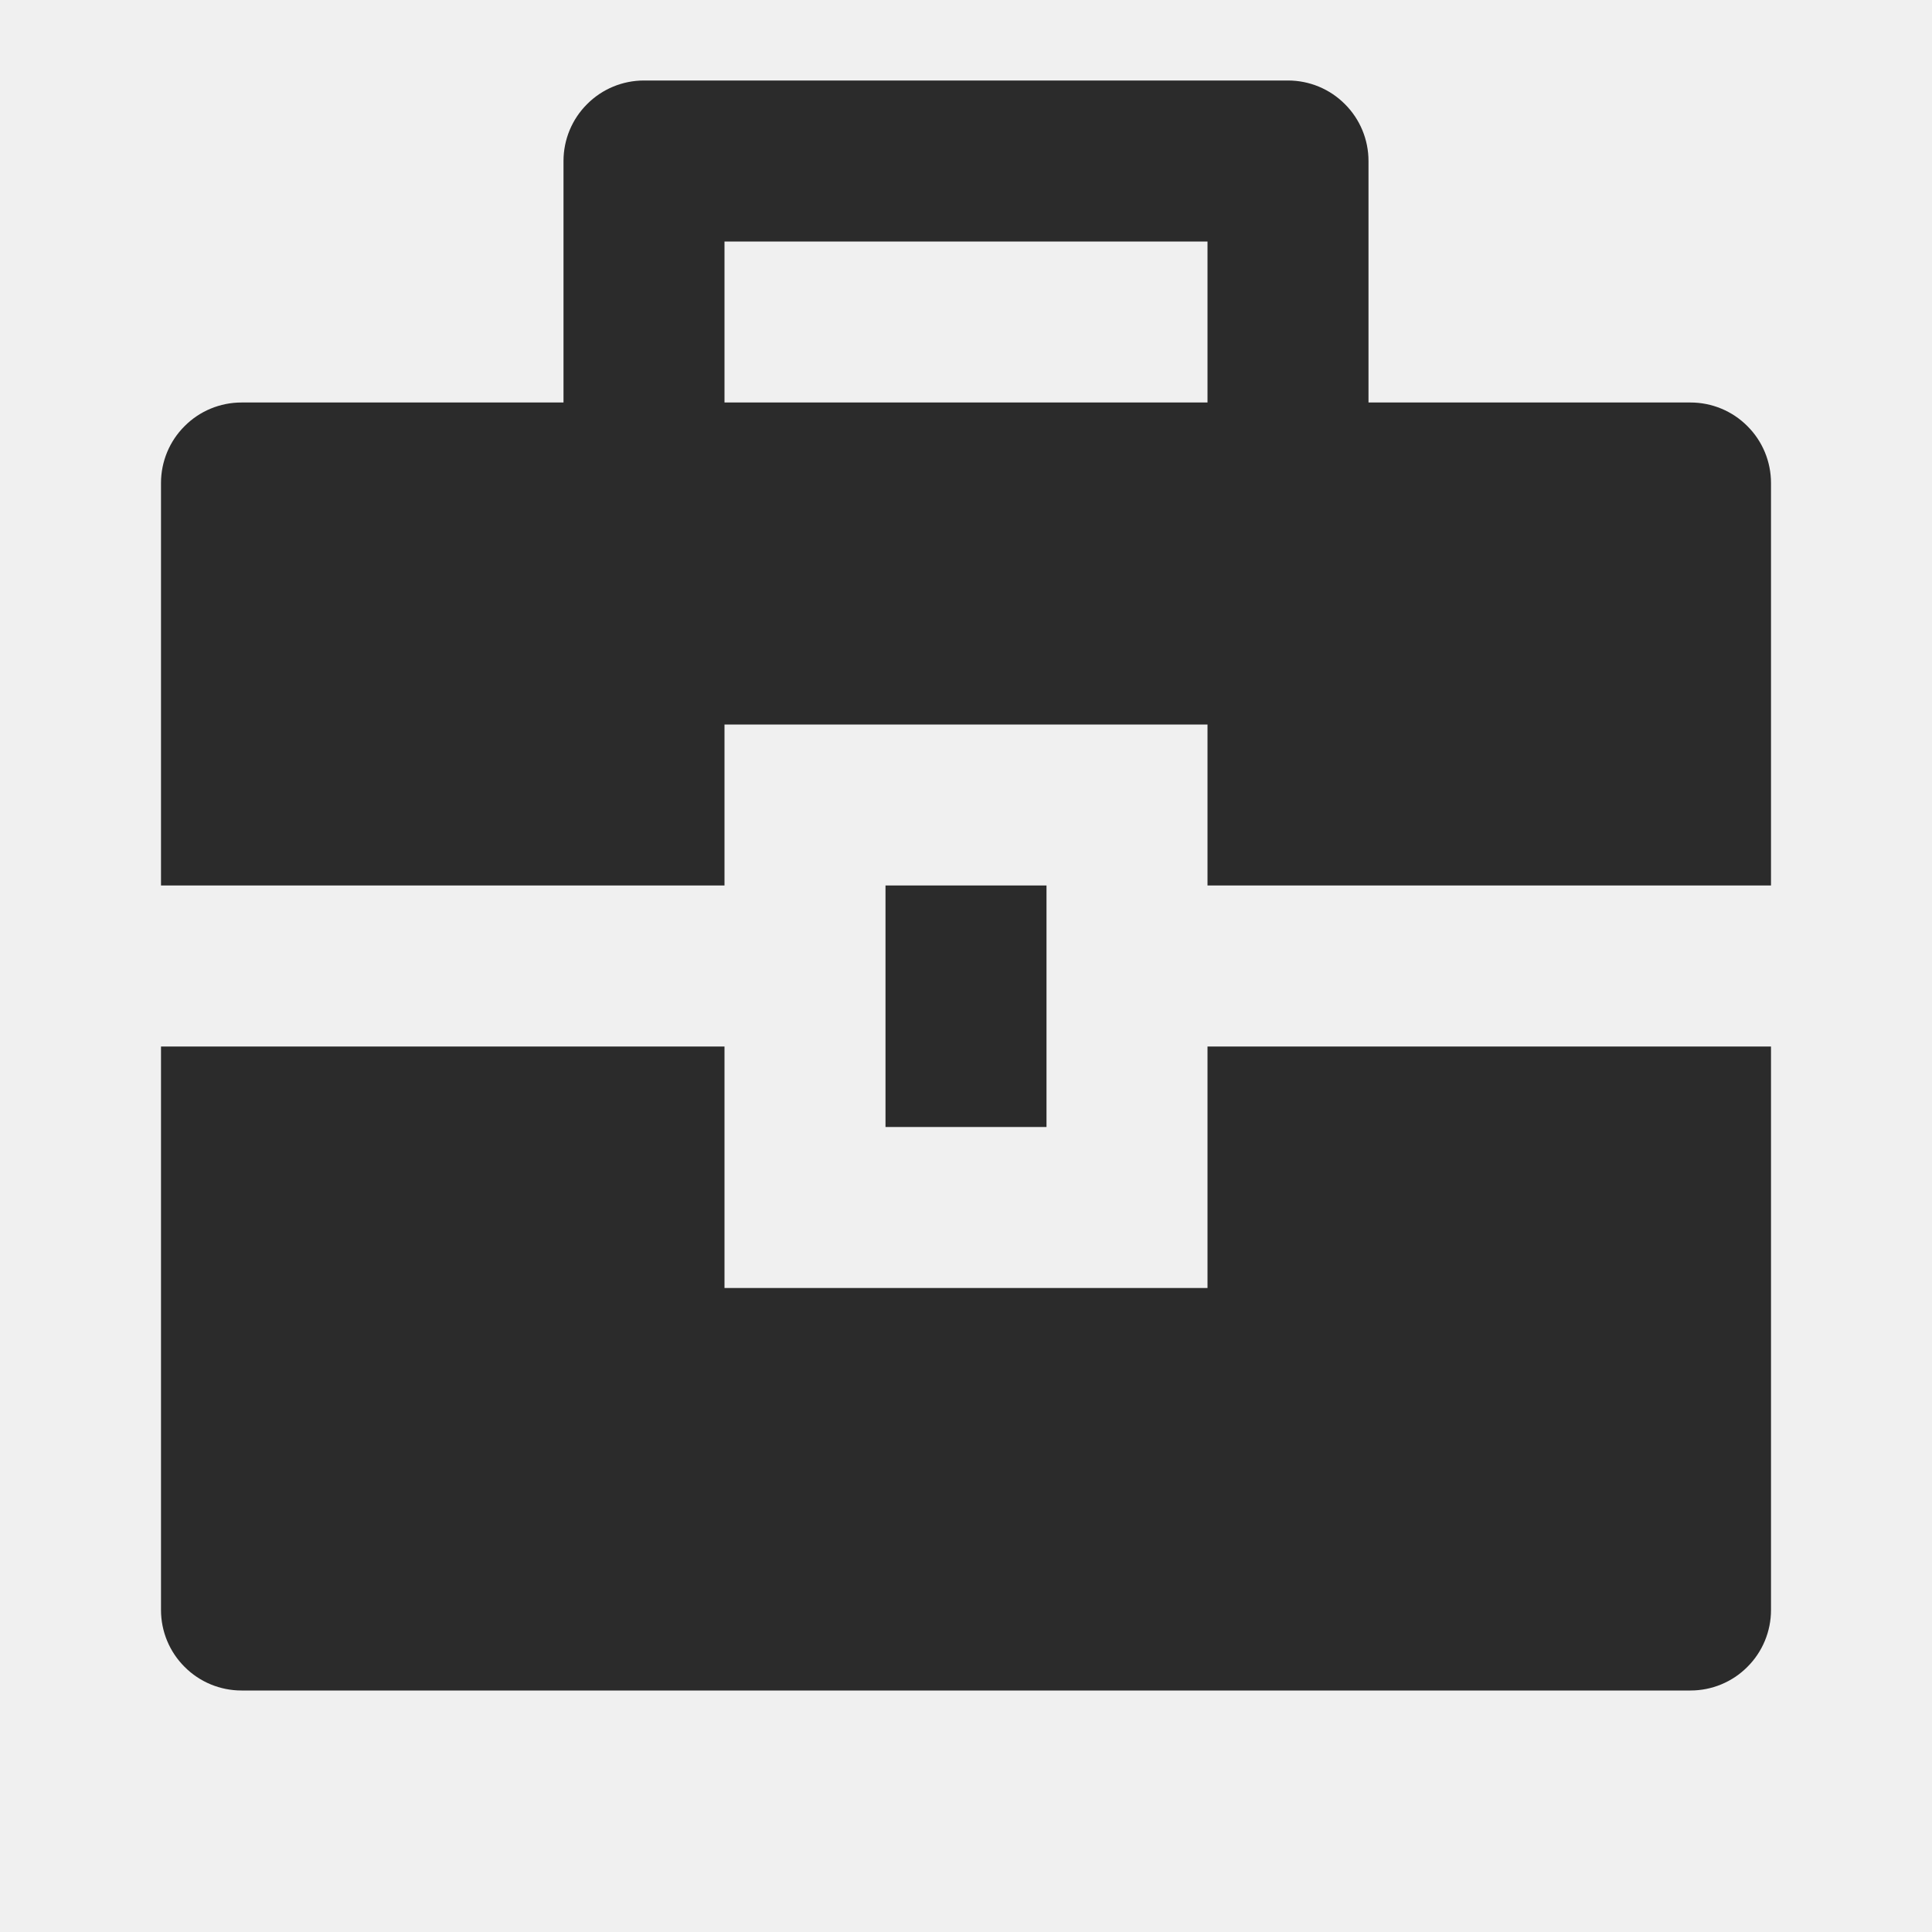
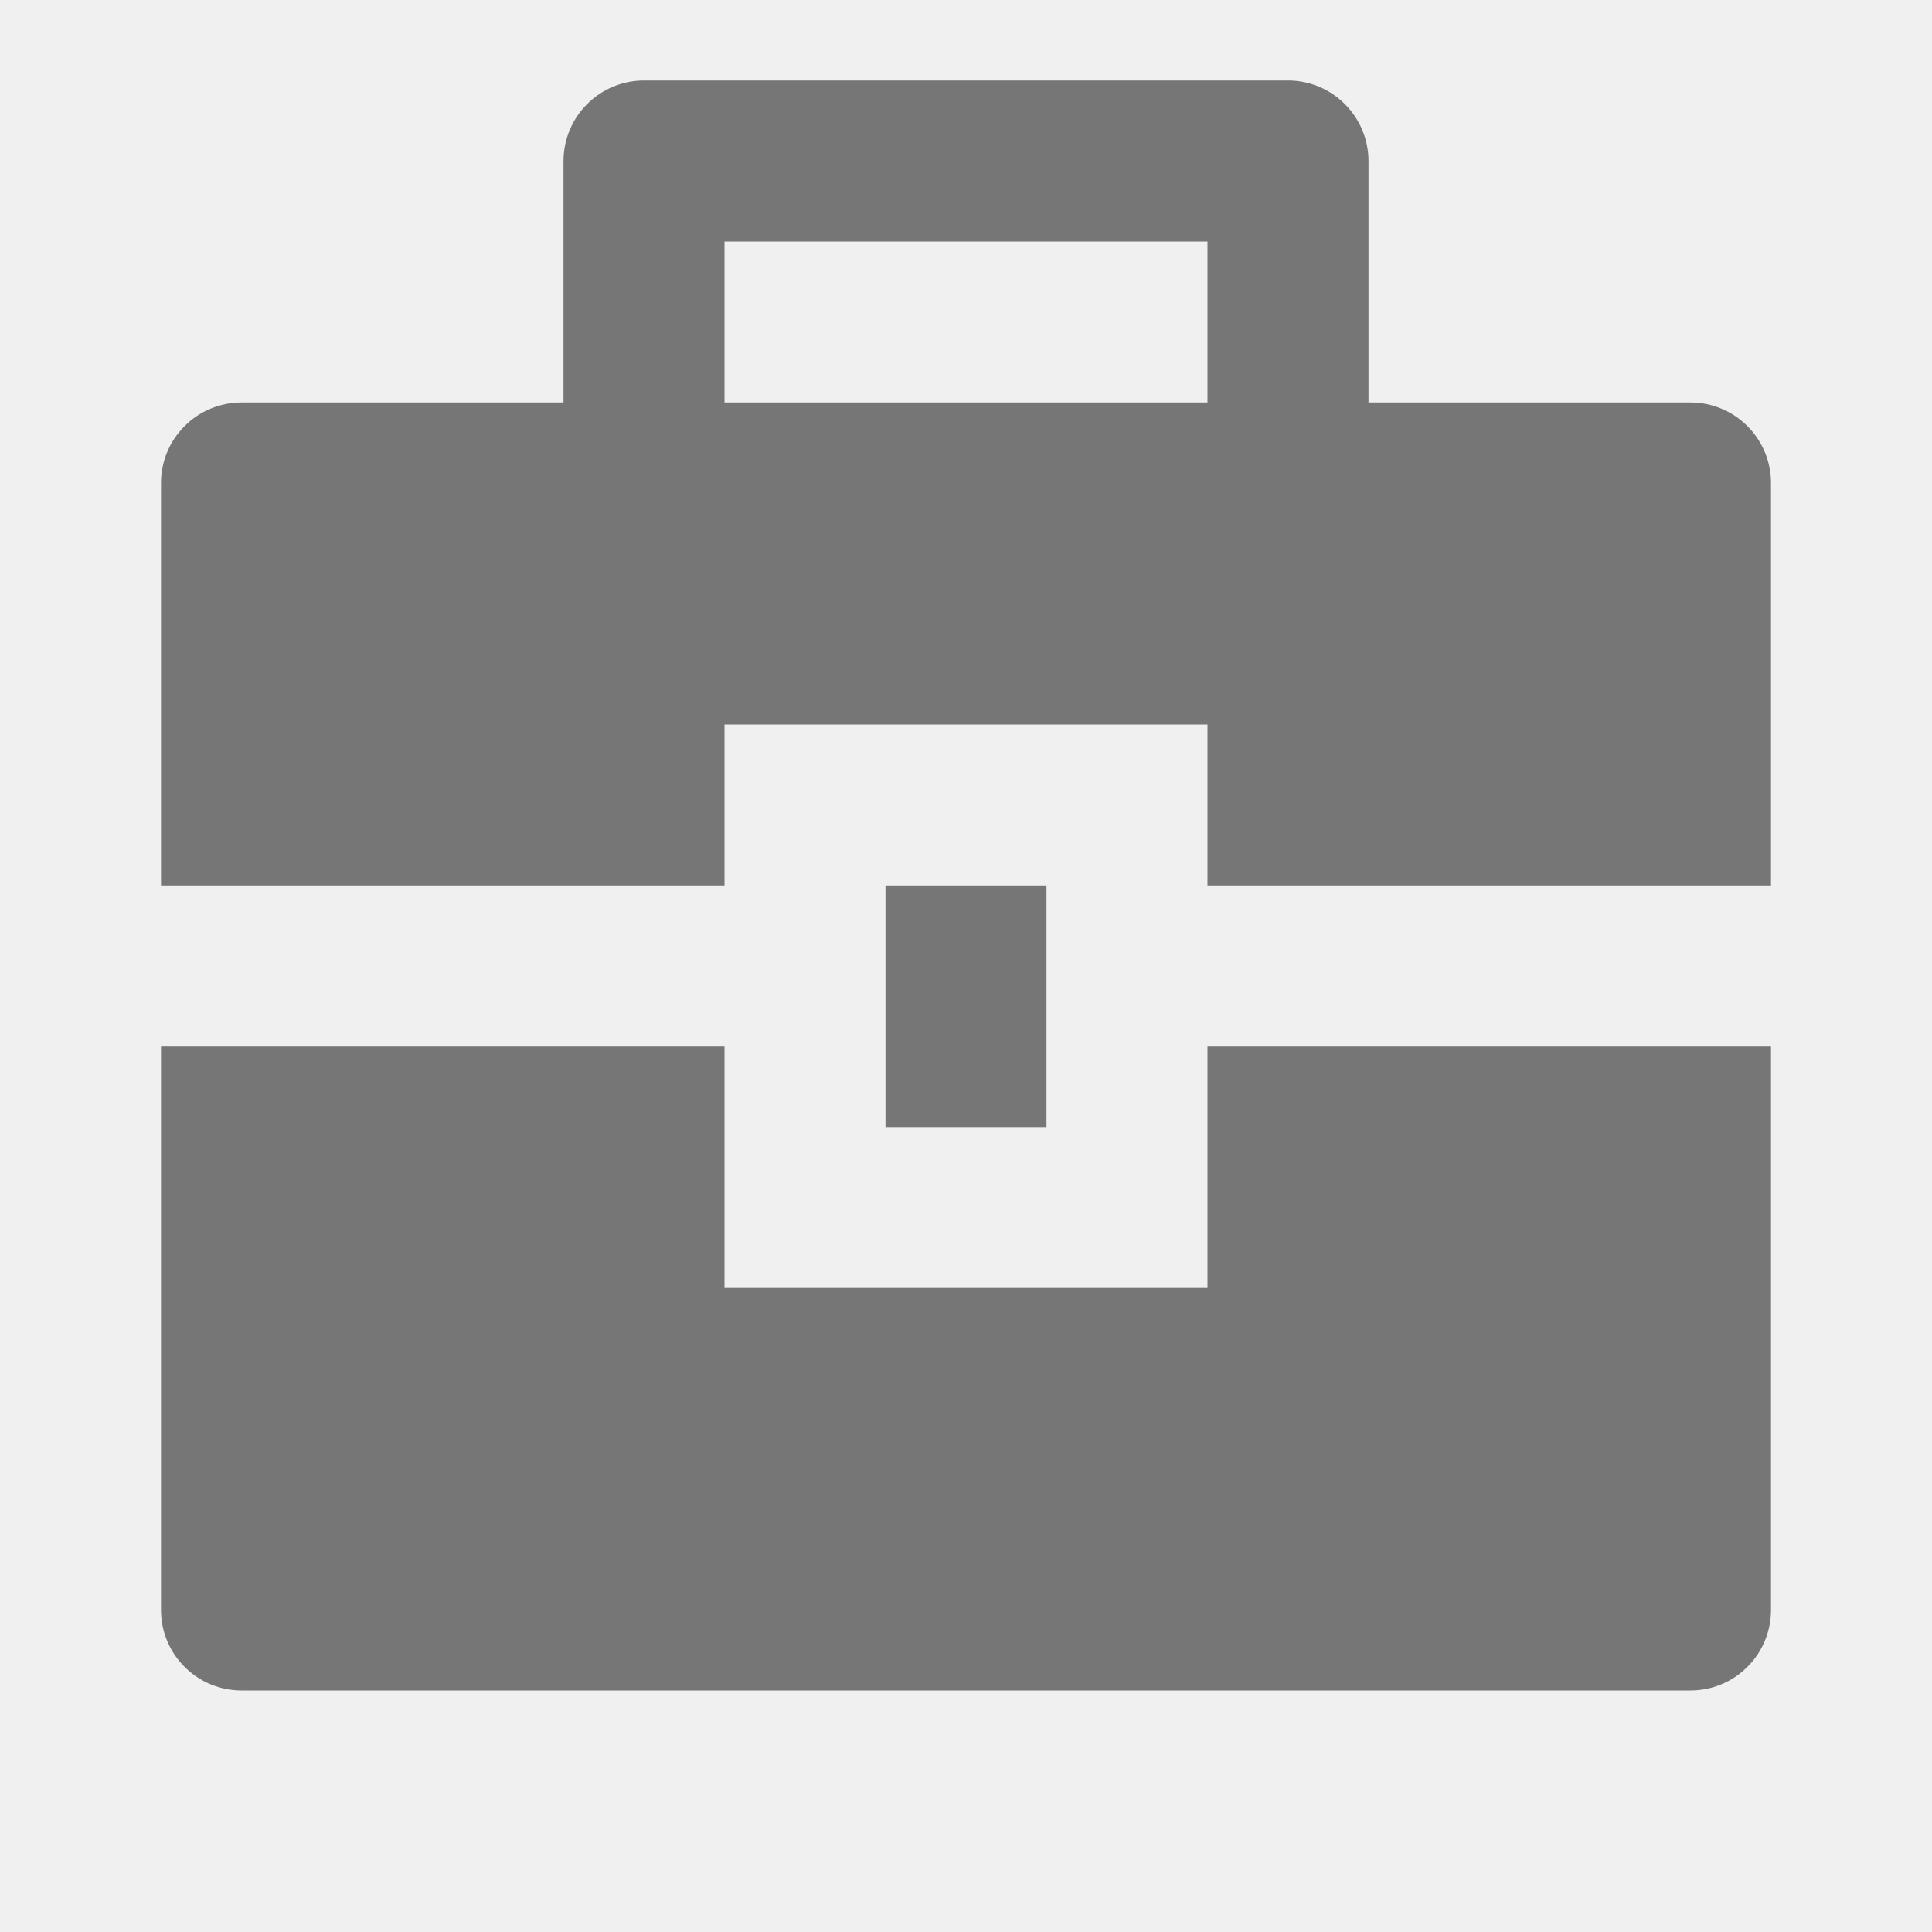
- <svg xmlns="http://www.w3.org/2000/svg" width="18" height="18" viewBox="0 0 18 18" fill="none">
+ <svg xmlns="http://www.w3.org/2000/svg" width="18" height="18" viewBox="0 0 18 18" fill="#767676">
  <g clip-path="url(#clip0_3_207)">
-     <path d="M6.75 9.75V12H11.25V9.75H16.5V15C16.5 15.199 16.421 15.39 16.28 15.53C16.14 15.671 15.949 15.75 15.75 15.75H2.25C2.051 15.75 1.86 15.671 1.72 15.53C1.579 15.39 1.5 15.199 1.5 15V9.75H6.75ZM8.25 8.25H9.75V10.5H8.25V8.25ZM5.25 3.75V1.5C5.25 1.301 5.329 1.11 5.47 0.97C5.61 0.829 5.801 0.75 6 0.75H12C12.199 0.75 12.39 0.829 12.53 0.97C12.671 1.11 12.75 1.301 12.75 1.5V3.75H15.75C15.949 3.75 16.14 3.829 16.28 3.97C16.421 4.11 16.5 4.301 16.5 4.5V8.25H11.25V6.75H6.75V8.25H1.5V4.5C1.5 4.301 1.579 4.11 1.72 3.97C1.86 3.829 2.051 3.75 2.25 3.75H5.25ZM6.75 2.25V3.75H11.25V2.25H6.75Z" fill="#2B2B2B" />
+     <path d="M6.75 9.75V12H11.25V9.75H16.5V15C16.5 15.199 16.421 15.39 16.28 15.53C16.14 15.671 15.949 15.75 15.75 15.75H2.25C2.051 15.75 1.86 15.671 1.72 15.53C1.579 15.39 1.5 15.199 1.5 15V9.75H6.75ZM8.25 8.25H9.75V10.5H8.25V8.25ZM5.25 3.75V1.5C5.25 1.301 5.329 1.11 5.47 0.97C5.61 0.829 5.801 0.75 6 0.75H12C12.199 0.75 12.39 0.829 12.53 0.97C12.671 1.11 12.75 1.301 12.75 1.5V3.75H15.75C15.949 3.75 16.14 3.829 16.28 3.97C16.421 4.11 16.5 4.301 16.5 4.5V8.25H11.25V6.75H6.75V8.25H1.5V4.5C1.5 4.301 1.579 4.11 1.72 3.97C1.86 3.829 2.051 3.75 2.25 3.75H5.25ZM6.75 2.25V3.75H11.25V2.25H6.75Z" fill="current" />
  </g>
  <defs>
    <clipPath id="clip0_3_207">
-       <rect width="18" height="18" fill="white" />
+       <rect width="18" height="18" fill="current" />
    </clipPath>
  </defs>
</svg>
